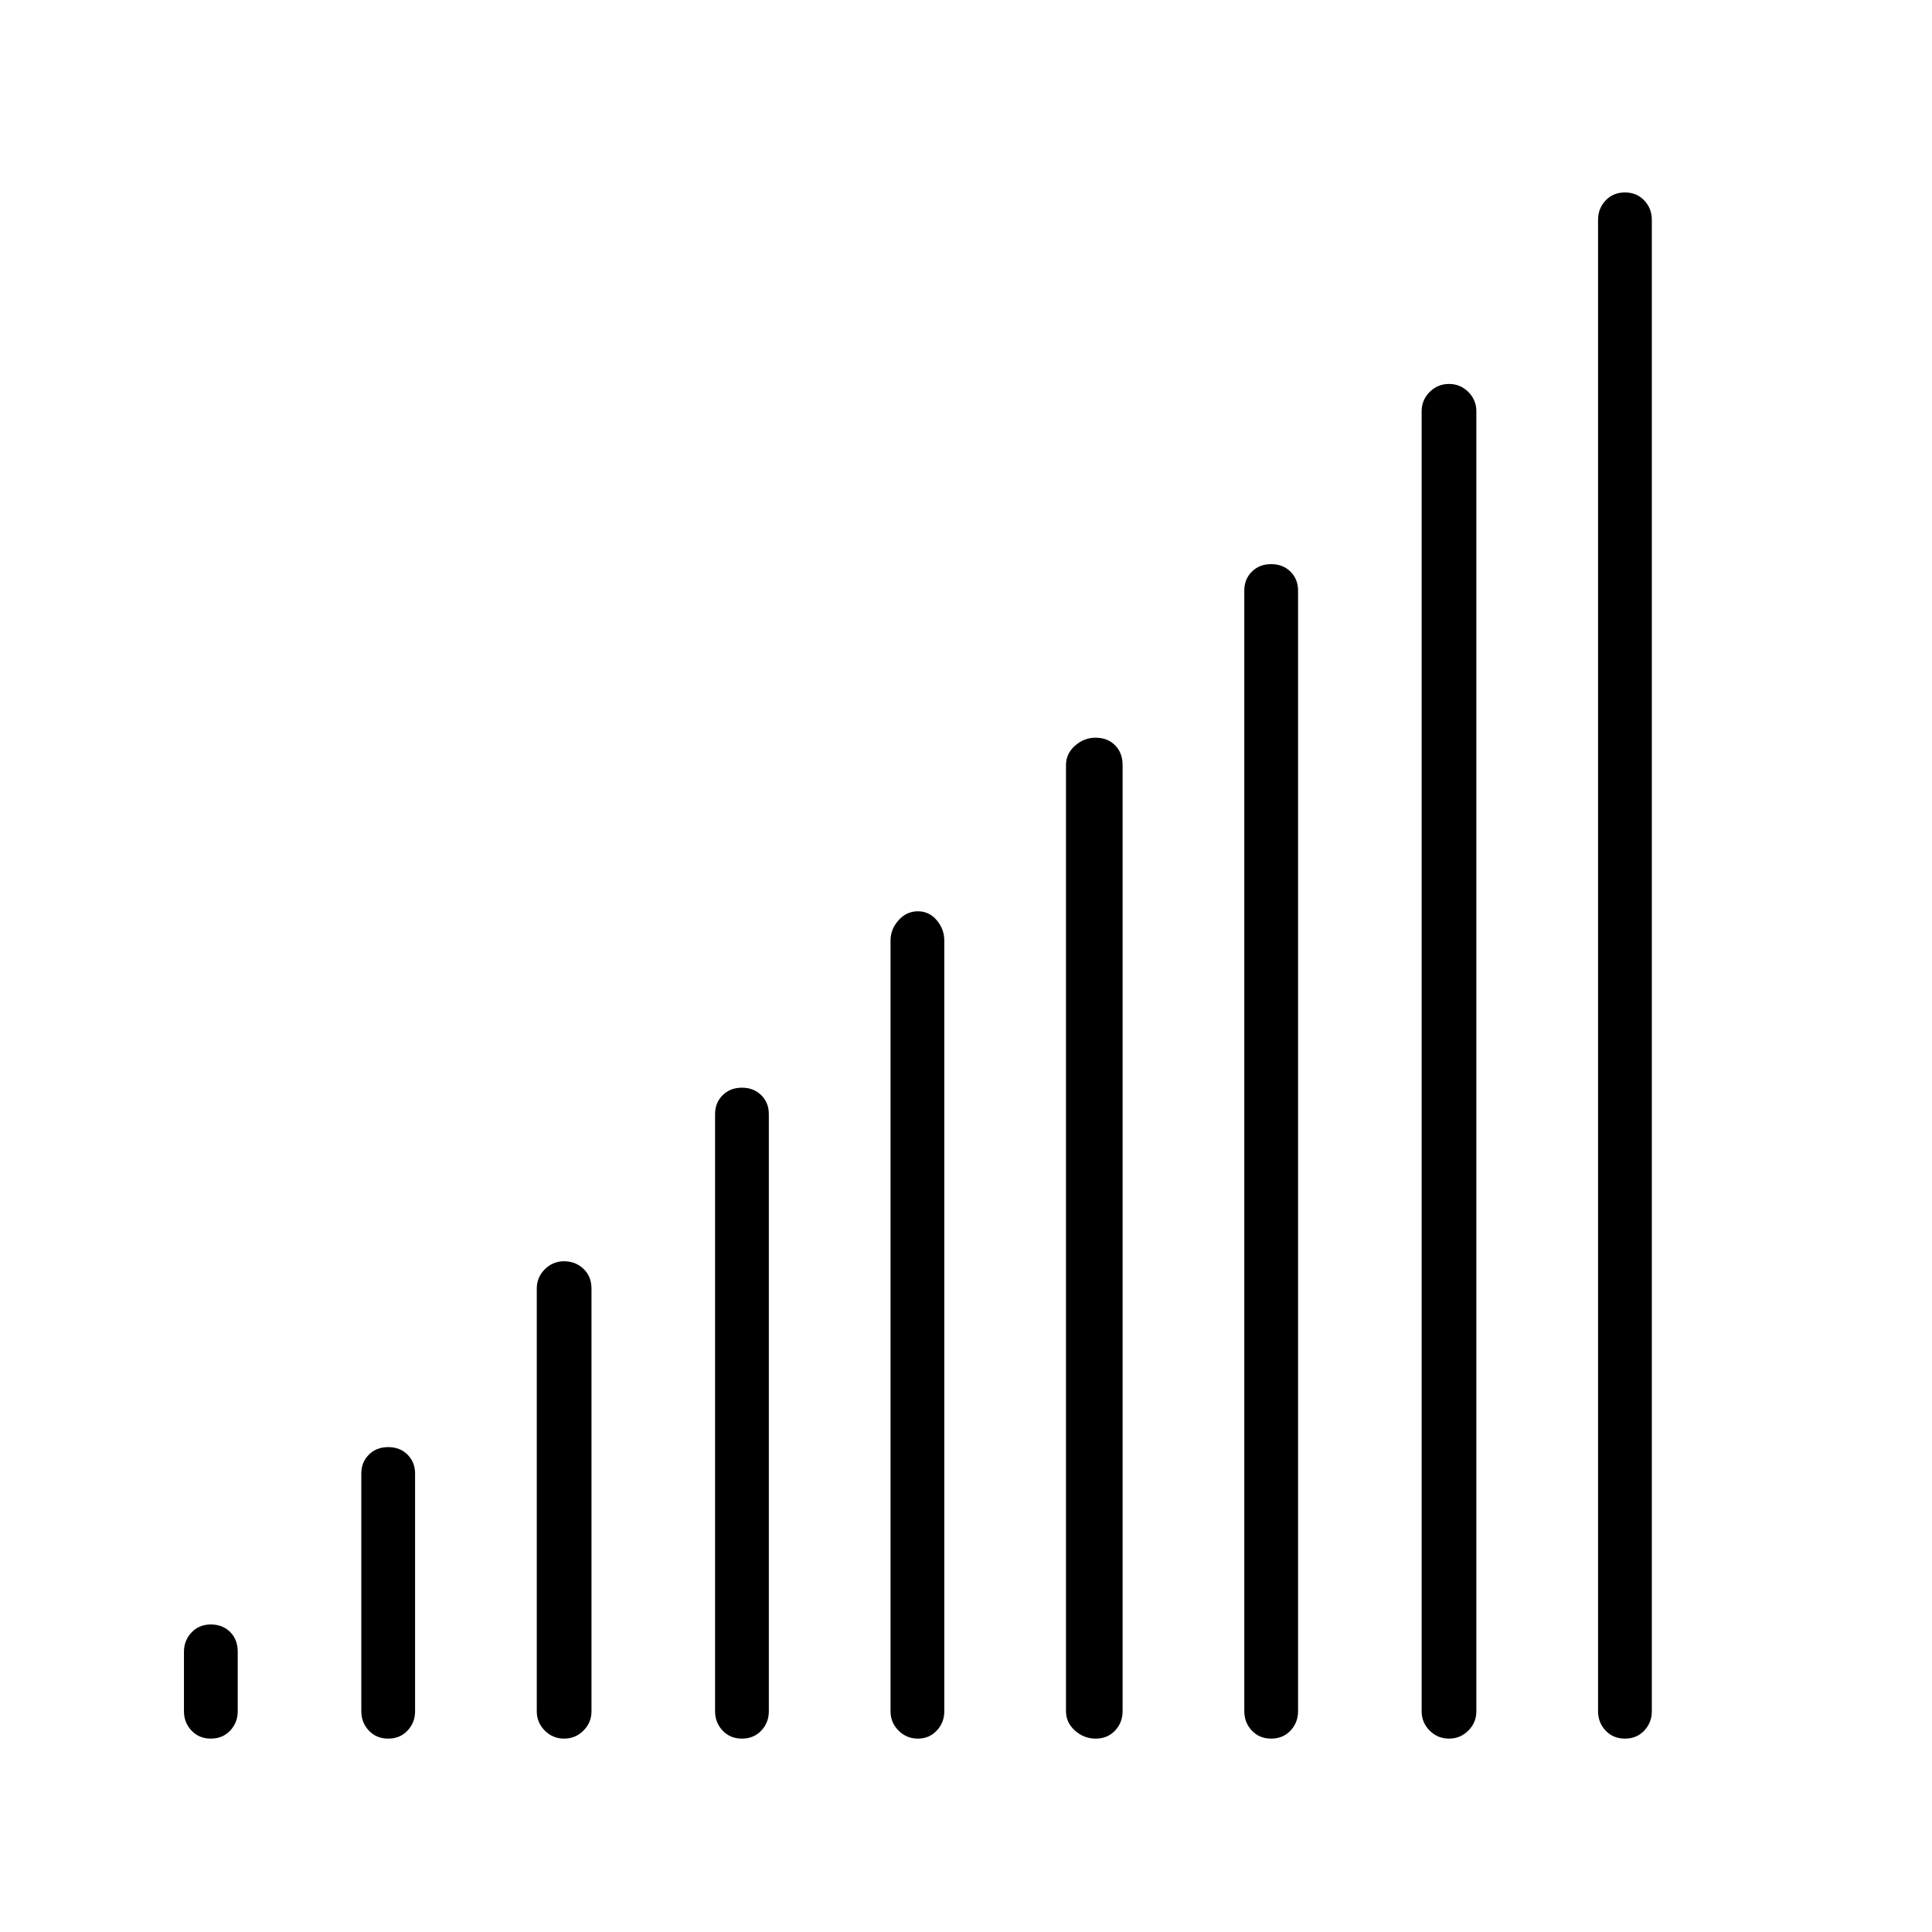
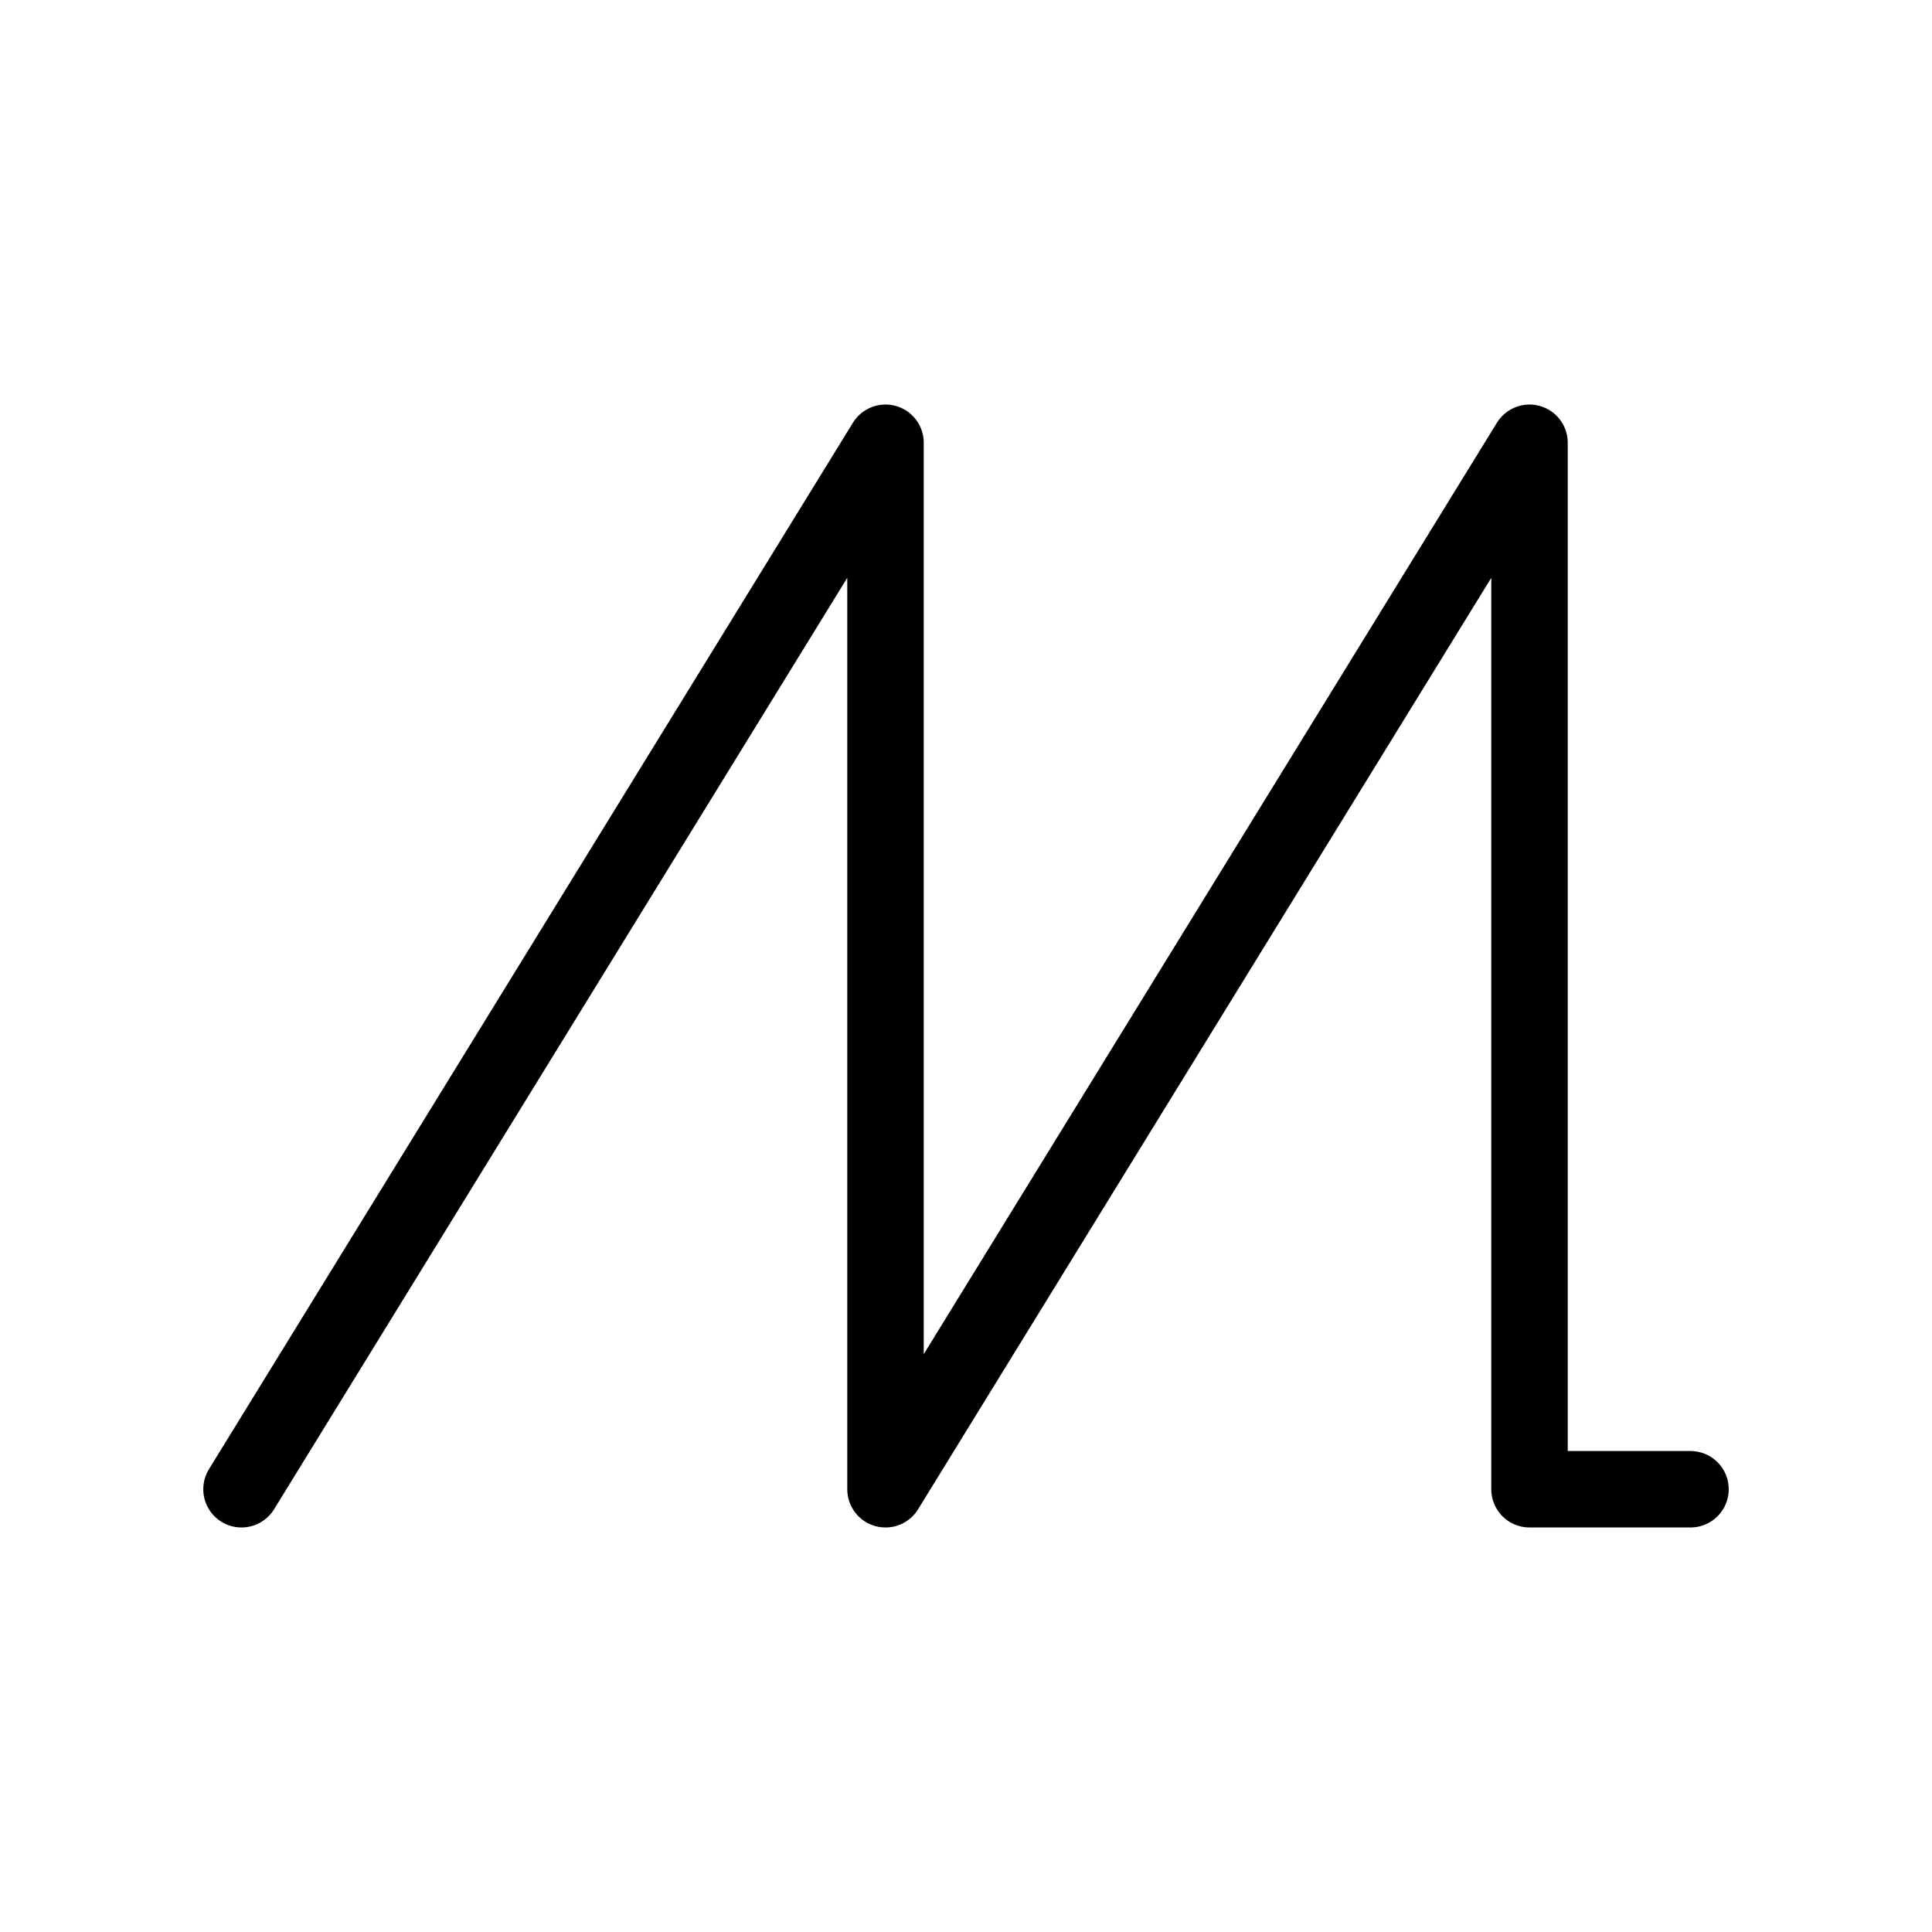
<svg xmlns="http://www.w3.org/2000/svg" viewBox="0 0 2048 2048">
-   <path d="M252 1751V1814Q252 1826 244 1834.5Q236 1843 223.5 1843Q211 1843 203 1834.5Q195 1826 195 1814V1751Q195 1739 203 1730.5Q211 1722 223.5 1722Q236 1722 244 1730Q252 1738 252 1751ZM440 1562V1814Q440 1826 432 1834.5Q424 1843 411.5 1843Q399 1843 391 1834.5Q383 1826 383 1814V1562Q383 1550 391 1542Q399 1534 411.5 1534Q424 1534 432 1542Q440 1550 440 1562ZM627 1366V1814Q627 1826 618.5 1834.5Q610 1843 598 1843Q586 1843 577.5 1834.5Q569 1826 569 1814V1366Q569 1354 577.5 1345.5Q586 1337 598 1337Q610 1337 618.5 1345Q627 1353 627 1366ZM815 1181V1814Q815 1826 807 1834.5Q799 1843 786.5 1843Q774 1843 766 1834.5Q758 1826 758 1814V1181Q758 1169 766 1161Q774 1153 786.5 1153Q799 1153 807 1161Q815 1169 815 1181ZM1190 811V1814Q1190 1826 1182 1834.5Q1174 1843 1161.5 1843Q1149 1843 1139.5 1834.5Q1130 1826 1130 1814V811Q1130 799 1139.5 790.5Q1149 782 1161.5 782Q1174 782 1182 790Q1190 798 1190 811ZM1376 626V1814Q1376 1826 1368 1834.5Q1360 1843 1347.5 1843Q1335 1843 1327 1834.5Q1319 1826 1319 1814V626Q1319 614 1327 606Q1335 598 1347.5 598Q1360 598 1368 606Q1376 614 1376 626ZM1751 233V1814Q1751 1826 1743 1834.5Q1735 1843 1722.5 1843Q1710 1843 1702 1834.5Q1694 1826 1694 1814V233Q1694 221 1702 212.5Q1710 204 1722.5 204Q1735 204 1743 212.5Q1751 221 1751 233ZM1001 997V1814Q1001 1826 993 1834.5Q985 1843 973 1843Q961 1843 952.5 1834.5Q944 1826 944 1814V997Q944 985 952.5 975.5Q961 966 973 966Q985 966 993 975.5Q1001 985 1001 997ZM1565 436V1814Q1565 1826 1556.5 1834.5Q1548 1843 1536 1843Q1524 1843 1515.5 1834.5Q1507 1826 1507 1814V436Q1507 424 1515.5 415.5Q1524 407 1536 407Q1548 407 1556.5 415.5Q1565 424 1565 436Z" />
+   <path d="M904.146 448.090L221.479 1557.423Q219.387 1560.823 217.998 1564.566Q216.610 1568.309 215.978 1572.250Q215.346 1576.192 215.495 1580.182Q215.644 1584.171 216.569 1588.055Q217.494 1591.938 219.158 1595.567Q220.823 1599.196 223.163 1602.430Q225.504 1605.664 228.430 1608.379Q231.357 1611.095 234.757 1613.187Q236.453 1614.231 238.243 1615.103Q240.033 1615.976 241.899 1616.668Q243.766 1617.361 245.692 1617.868Q247.618 1618.374 249.584 1618.689Q251.550 1619.005 253.538 1619.125Q255.526 1619.246 257.515 1619.172Q259.505 1619.097 261.478 1618.828Q263.451 1618.559 265.388 1618.098Q267.326 1617.637 269.208 1616.988Q271.091 1616.339 272.901 1615.508Q274.711 1614.678 276.430 1613.675Q278.150 1612.671 279.763 1611.503Q281.377 1610.336 282.867 1609.016Q284.358 1607.696 285.713 1606.237Q287.067 1604.777 288.272 1603.192Q289.477 1601.606 290.521 1599.910L898.133 612.539L898.133 1578.667Q898.133 1582.659 898.912 1586.574Q899.691 1590.490 901.219 1594.178Q902.746 1597.866 904.964 1601.186Q907.182 1604.505 910.005 1607.328Q912.828 1610.151 916.147 1612.369Q919.467 1614.587 923.155 1616.115Q926.843 1617.642 930.759 1618.421Q934.674 1619.200 938.667 1619.200Q941.252 1619.200 943.816 1618.872Q946.381 1618.543 948.883 1617.891Q951.384 1617.240 953.783 1616.276Q956.182 1615.312 958.439 1614.050Q960.696 1612.789 962.774 1611.252Q964.853 1609.714 966.719 1607.925Q968.585 1606.135 970.209 1604.124Q971.832 1602.112 973.187 1599.910L1580.800 612.539L1580.800 1578.667Q1580.800 1582.659 1581.579 1586.574Q1582.358 1590.490 1583.885 1594.178Q1585.413 1597.866 1587.631 1601.186Q1589.849 1604.505 1592.672 1607.328Q1595.495 1610.151 1598.814 1612.369Q1602.134 1614.587 1605.822 1616.115Q1609.510 1617.642 1613.426 1618.421Q1617.341 1619.200 1621.333 1619.200L1792.000 1619.200Q1795.992 1619.200 1799.907 1618.421Q1803.823 1617.642 1807.511 1616.115Q1811.200 1614.587 1814.519 1612.369Q1817.838 1610.151 1820.661 1607.328Q1823.484 1604.505 1825.702 1601.186Q1827.920 1597.866 1829.448 1594.178Q1830.976 1590.490 1831.754 1586.574Q1832.533 1582.659 1832.533 1578.667Q1832.533 1574.675 1831.754 1570.759Q1830.976 1566.843 1829.448 1563.155Q1827.920 1559.467 1825.702 1556.147Q1823.484 1552.828 1820.661 1550.005Q1817.838 1547.182 1814.519 1544.964Q1811.200 1542.746 1807.511 1541.219Q1803.823 1539.691 1799.908 1538.912Q1795.992 1538.133 1792.000 1538.133L1661.867 1538.133L1661.867 469.333Q1661.867 466.748 1661.538 464.184Q1661.210 461.619 1660.558 459.117Q1659.906 456.616 1658.942 454.217Q1657.978 451.818 1656.717 449.561Q1655.456 447.304 1653.918 445.226Q1652.381 443.148 1650.592 441.281Q1648.802 439.415 1646.791 437.792Q1644.779 436.168 1642.577 434.813Q1640.881 433.769 1639.091 432.897Q1637.301 432.024 1635.434 431.332Q1633.567 430.639 1631.641 430.133Q1629.716 429.626 1627.749 429.311Q1625.783 428.996 1623.796 428.875Q1621.808 428.754 1619.818 428.828Q1617.828 428.903 1615.855 429.172Q1613.882 429.441 1611.945 429.902Q1610.008 430.364 1608.125 431.012Q1606.243 431.661 1604.433 432.492Q1602.623 433.322 1600.903 434.326Q1599.183 435.329 1597.570 436.497Q1595.957 437.664 1594.466 438.984Q1592.975 440.304 1591.621 441.764Q1590.266 443.223 1589.062 444.809Q1587.857 446.394 1586.813 448.090L979.200 1435.460L979.200 469.333Q979.200 466.748 978.872 464.184Q978.543 461.619 977.891 459.117Q977.240 456.616 976.276 454.217Q975.312 451.818 974.050 449.561Q972.789 447.304 971.252 445.226Q969.714 443.148 967.925 441.281Q966.135 439.415 964.124 437.792Q962.112 436.168 959.910 434.813Q956.510 432.721 952.767 431.332Q949.024 429.943 945.083 429.311Q941.141 428.679 937.151 428.828Q933.162 428.978 929.278 429.902Q925.395 430.827 921.766 432.491Q918.137 434.156 914.903 436.496Q911.669 438.837 908.954 441.763Q906.238 444.690 904.146 448.090Z" />
</svg>
